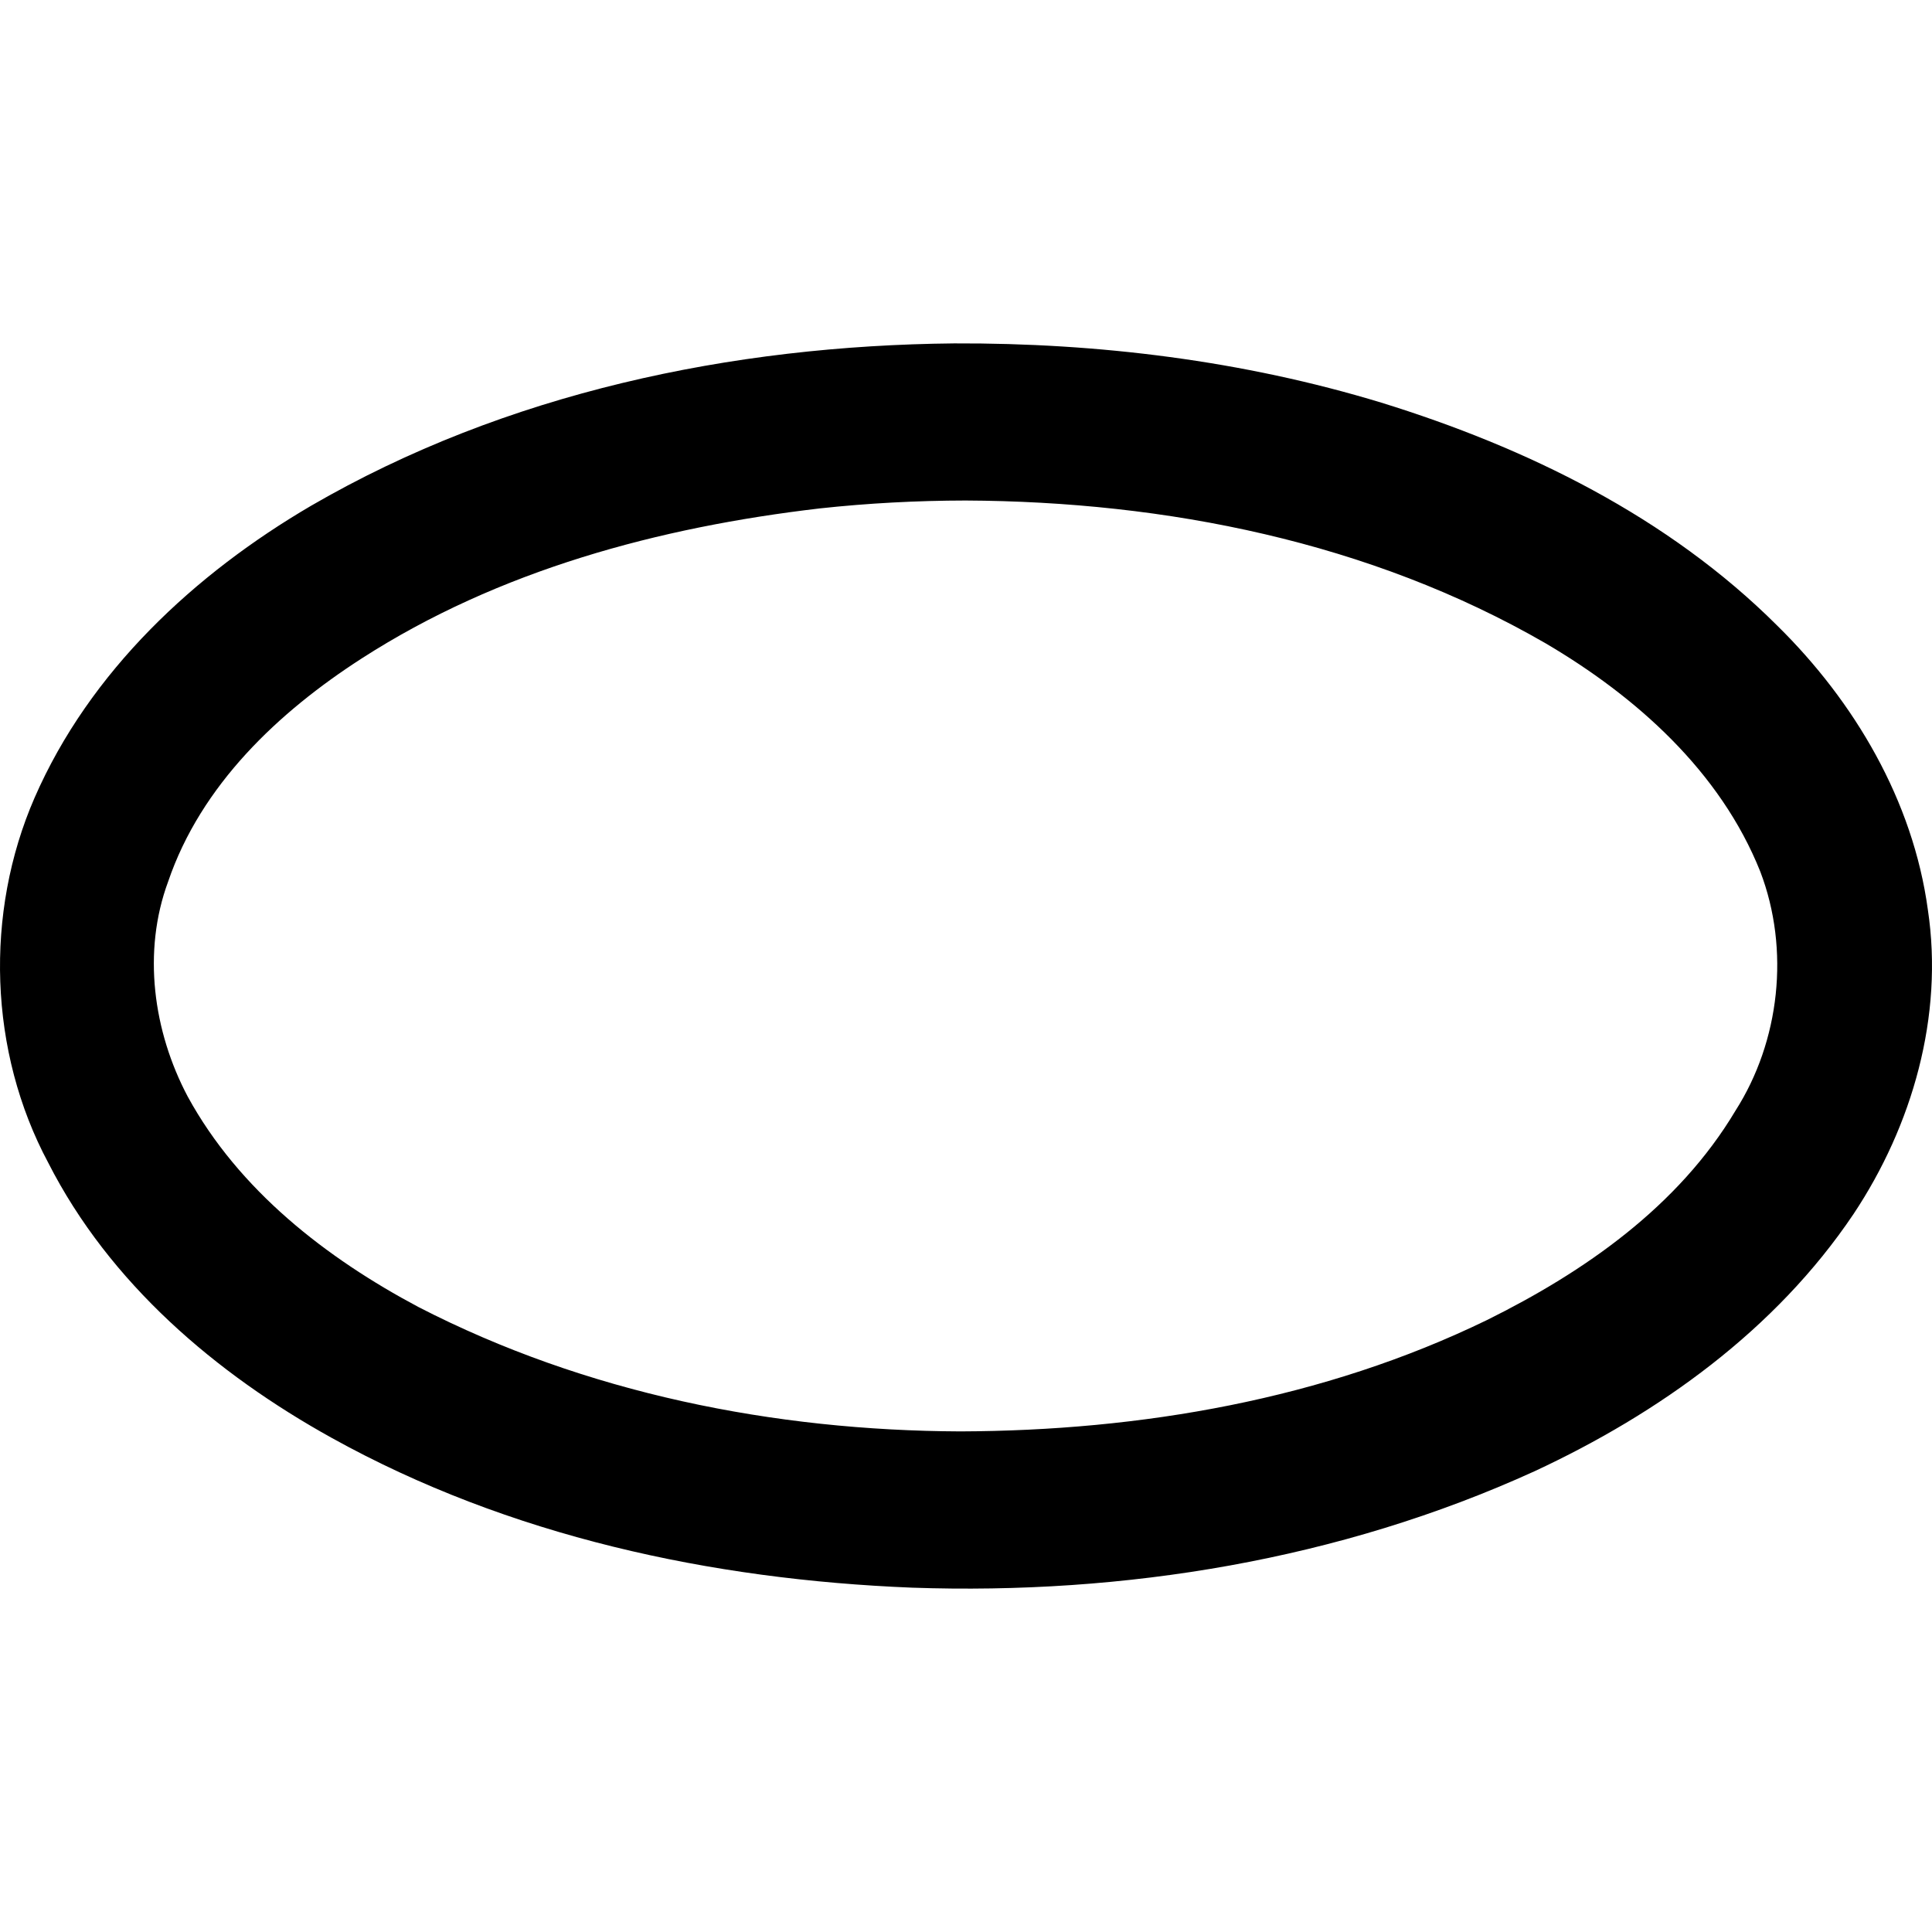
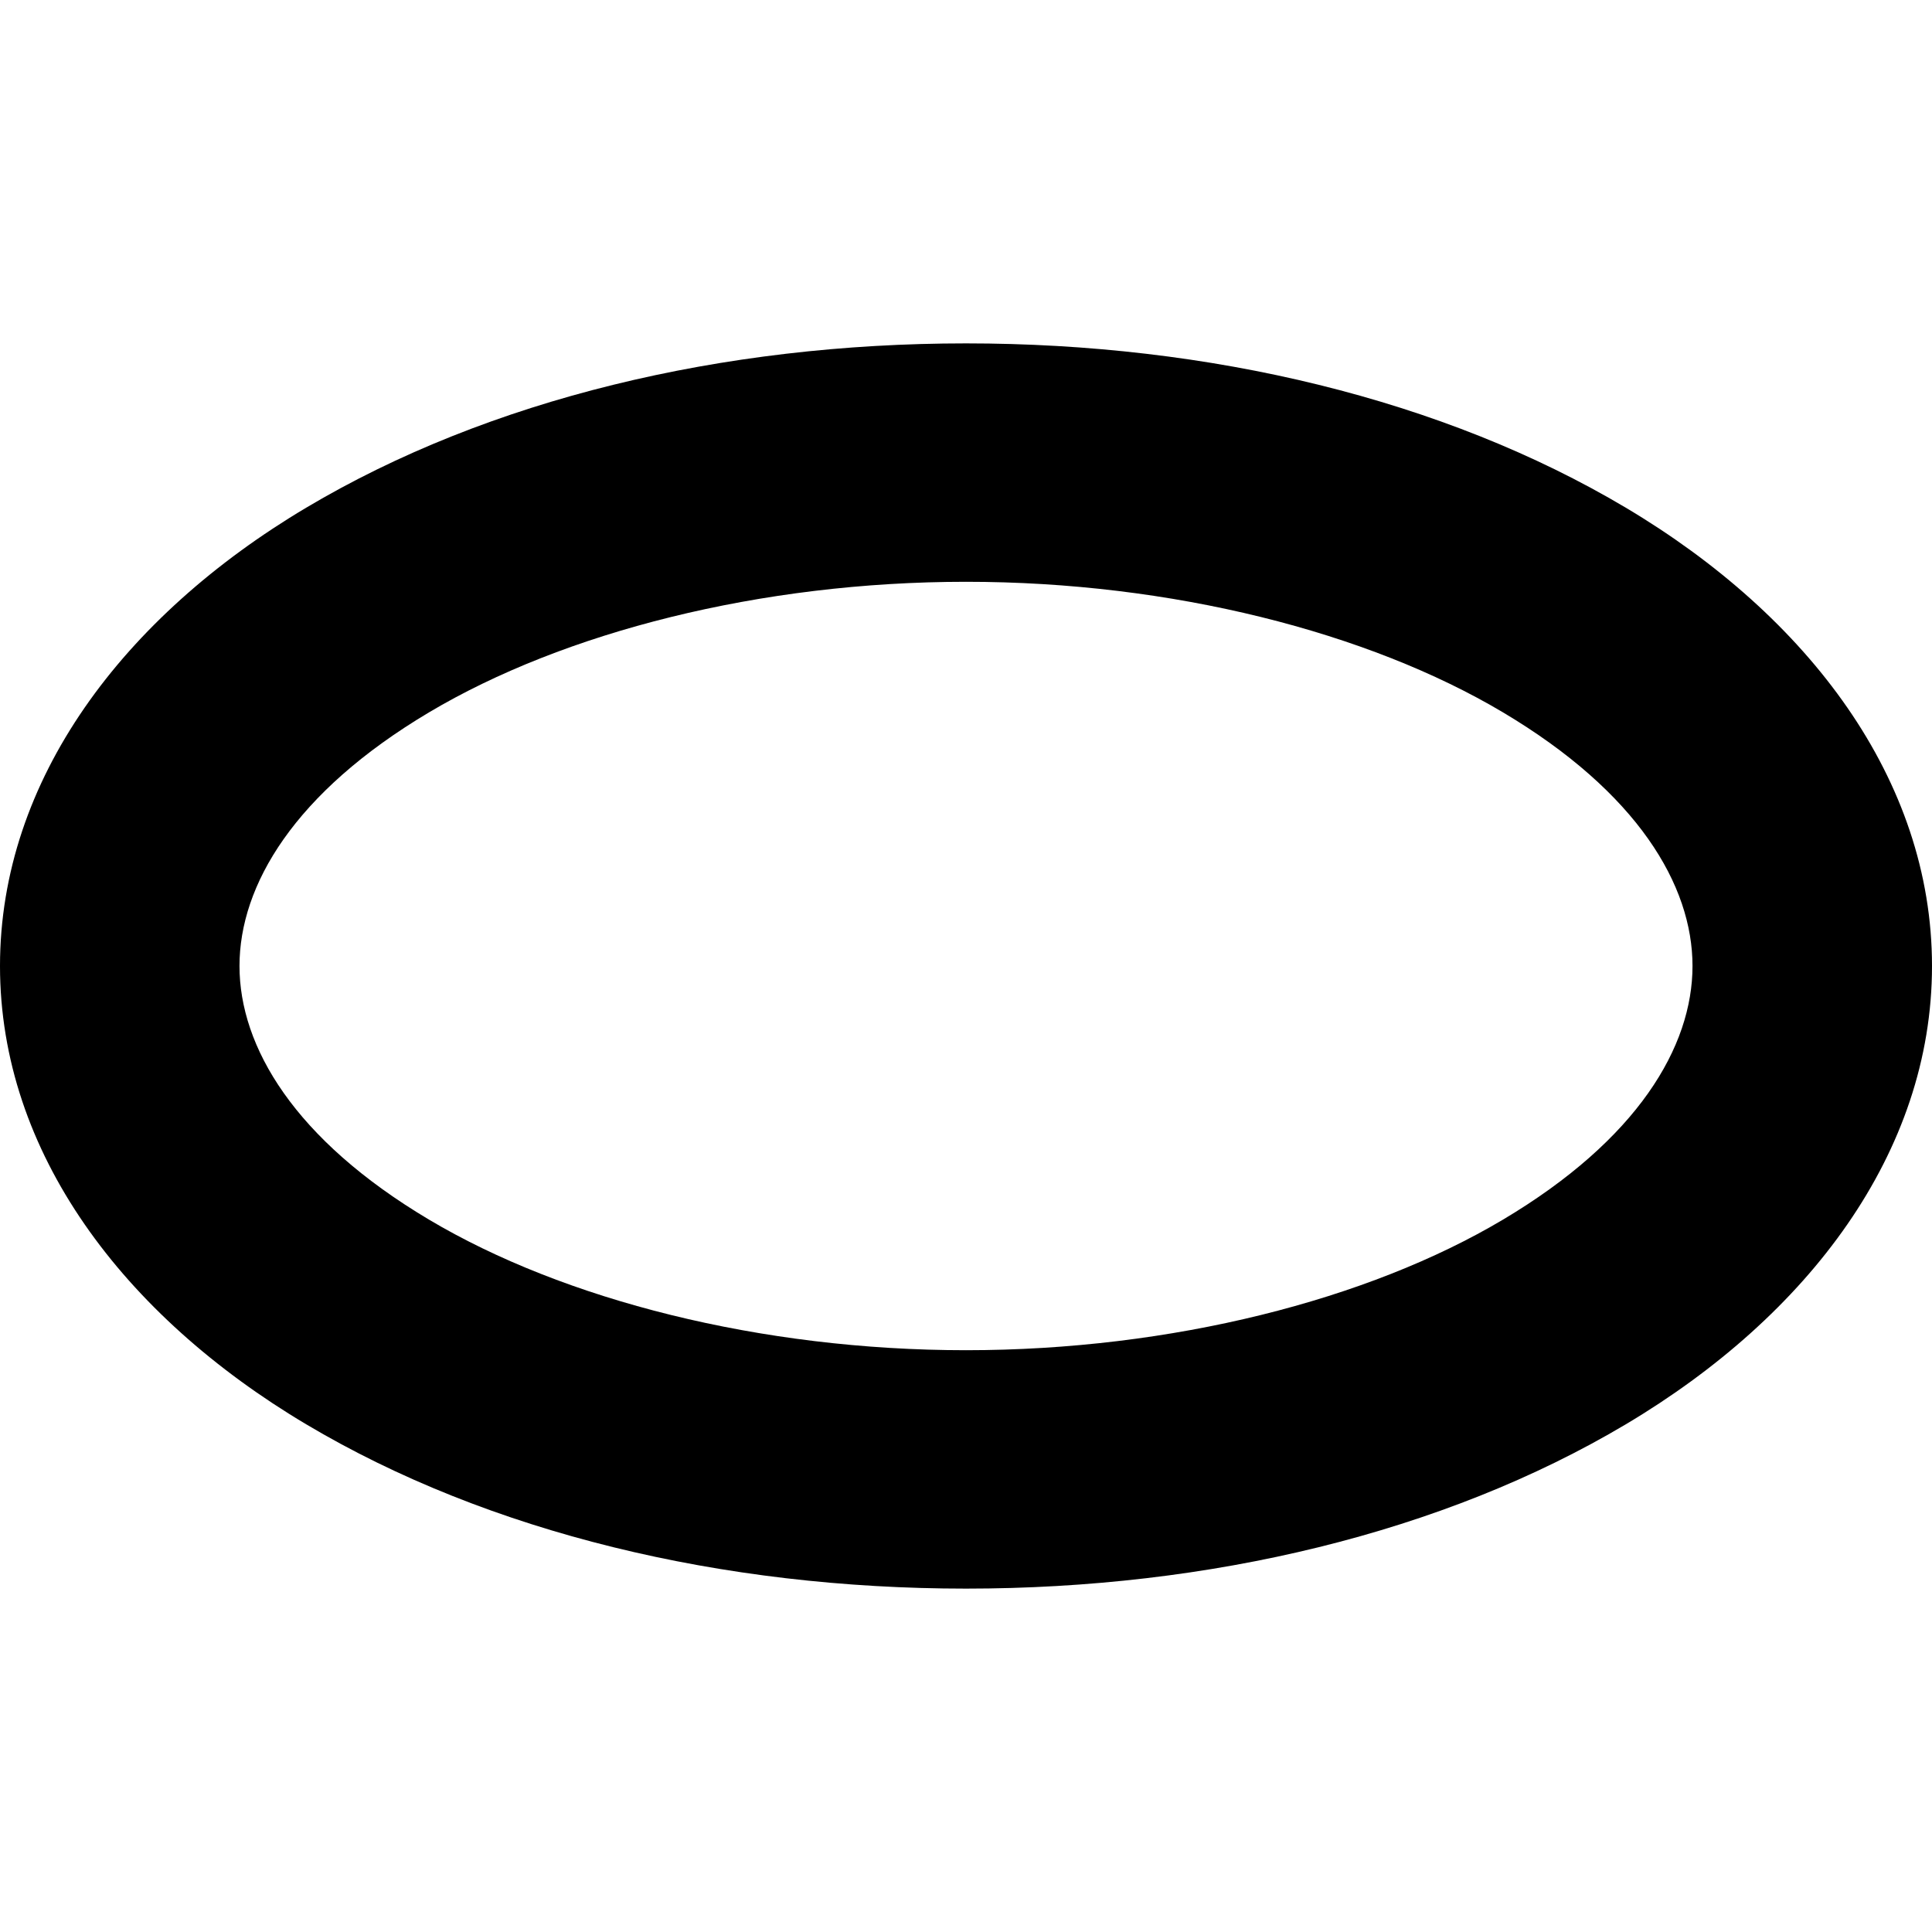
<svg xmlns="http://www.w3.org/2000/svg" width="1024" height="1024" viewBox="0 0 1024 1024" id="svg3353" version="1.1">
  <defs id="defs3355" />
  <g id="layer1" transform="translate(0,-28.36216)">
-     <path style="color:#000000;font-style:normal;font-variant:normal;font-weight:normal;font-stretch:normal;font-size:medium;line-height:normal;font-family:sans-serif;font-variant-ligatures:normal;font-variant-position:normal;font-variant-caps:normal;font-variant-numeric:normal;font-variant-alternates:normal;font-feature-settings:normal;text-indent:0;text-align:start;text-decoration:none;text-decoration-line:none;text-decoration-style:solid;text-decoration-color:#000000;letter-spacing:normal;word-spacing:normal;text-transform:none;writing-mode:lr-tb;direction:ltr;text-orientation:mixed;dominant-baseline:auto;baseline-shift:baseline;text-anchor:start;white-space:normal;shape-padding:0;clip-rule:nonzero;display:inline;overflow:visible;visibility:visible;opacity:1;isolation:auto;mix-blend-mode:normal;color-interpolation:sRGB;color-interpolation-filters:linearRGB;solid-color:#000000;solid-opacity:1;vector-effect:none;fill:#000000;fill-opacity:1;fill-rule:nonzero;stroke:none;stroke-width:62.687;stroke-linecap:round;stroke-linejoin:miter;stroke-miterlimit:4;stroke-dasharray:none;stroke-dashoffset:0;stroke-opacity:1;paint-order:normal;color-rendering:auto;image-rendering:auto;shape-rendering:auto;text-rendering:auto;enable-background:accumulate" d="m 505.743,210.369 c -117.94,1.15 -237.653,26.185 -340.864,86.059 -61.62,36.081 -117.259,87.647 -146.549,154.754 -26.629,61.132 -24.265,134.641 7.237,193.458 32.554,63.96 88.974,111.861 150.253,145.835 93.999,52.151 201.264,75.131 307.538,79.381 112.511,3.912 226.82,-14.671 329.94,-61.685 C 879.175,777.539 941.112,733.322 982.441,671.773 1013.519,625.039 1030.294,566.967 1021.806,510.544 1013.937,452.651 982.88,400.211 942.072,360.052 884.106,302.187 809.021,265.547 732.1,241.766 658.811,219.489 582.106,210.078 505.743,210.369 Z m 6.084,83.278 c 106.075,0.504 214.177,21.856 307.324,75.654 47.912,28.153 92.64,67.85 113.847,121.057 15.786,41.358 10.362,89.846 -13.159,126.688 -30.293,50.822 -80.16,85.436 -131.692,110.96 C 701.372,770.176 604.498,786.697 509.009,787.034 410.293,786.638 310.442,766.771 221.879,721.159 173.021,695.212 126.636,659.255 99.49,609.553 81.223,575.044 75.363,532.795 89.128,495.592 106.591,444.366 147.596,405.79 191.582,377.432 264.364,330.522 349.418,307.795 434.369,297.845 c 25.713,-2.792 51.569,-4.158 77.458,-4.199 z" id="path889" />
+     <path style="color:#000000;font-style:normal;font-variant:normal;font-weight:normal;font-stretch:normal;font-size:medium;line-height:normal;font-family:sans-serif;font-variant-ligatures:normal;font-variant-position:normal;font-variant-caps:normal;font-variant-numeric:normal;font-variant-alternates:normal;font-feature-settings:normal;text-indent:0;text-align:start;text-decoration:none;text-decoration-line:none;text-decoration-style:solid;text-decoration-color:#000000;letter-spacing:normal;word-spacing:normal;text-transform:none;writing-mode:lr-tb;direction:ltr;text-orientation:mixed;dominant-baseline:auto;baseline-shift:baseline;text-anchor:start;white-space:normal;shape-padding:0;clip-rule:nonzero;display:inline;overflow:visible;visibility:visible;opacity:1;isolation:auto;mix-blend-mode:normal;color-interpolation:sRGB;color-interpolation-filters:linearRGB;solid-color:#000000;solid-opacity:1;vector-effect:none;fill:#000000;fill-opacity:1;fill-rule:nonzero;stroke:none;stroke-width:126.649;stroke-linecap:round;stroke-linejoin:round;stroke-miterlimit:4;stroke-dasharray:none;stroke-dashoffset:0;stroke-opacity:1;paint-order:normal;color-rendering:auto;image-rendering:auto;shape-rendering:auto;text-rendering:auto;enable-background:accumulate" d="m 512,210.362 c -129.003,0 -252.895,29.499 -349.718,87.096 C 65.459,355.056 0,441.597 0,540.361 c 0,98.764 65.459,185.307 162.282,242.905 96.823,57.597 220.716,87.096 349.718,87.096 129.003,0 252.895,-29.499 349.718,-87.096 C 958.541,725.668 1024,639.125 1024,540.361 1024,441.597 958.541,355.056 861.718,297.459 764.895,239.861 641.003,210.362 512,210.362 Z m 0,126.36 c 108.913,0 213.192,26.724 284.601,69.204 71.409,42.479 100.461,91.669 100.461,134.435 0,42.766 -29.052,91.958 -100.461,134.437 C 725.192,717.278 620.913,744.002 512,744.002 c -108.913,0 -213.192,-26.724 -284.601,-69.204 -71.409,-42.479 -100.461,-91.671 -100.461,-134.437 0,-42.766 29.052,-91.956 100.461,-134.435 C 298.808,363.447 403.087,336.722 512,336.722 Z" id="path4501" />
  </g>
</svg>
